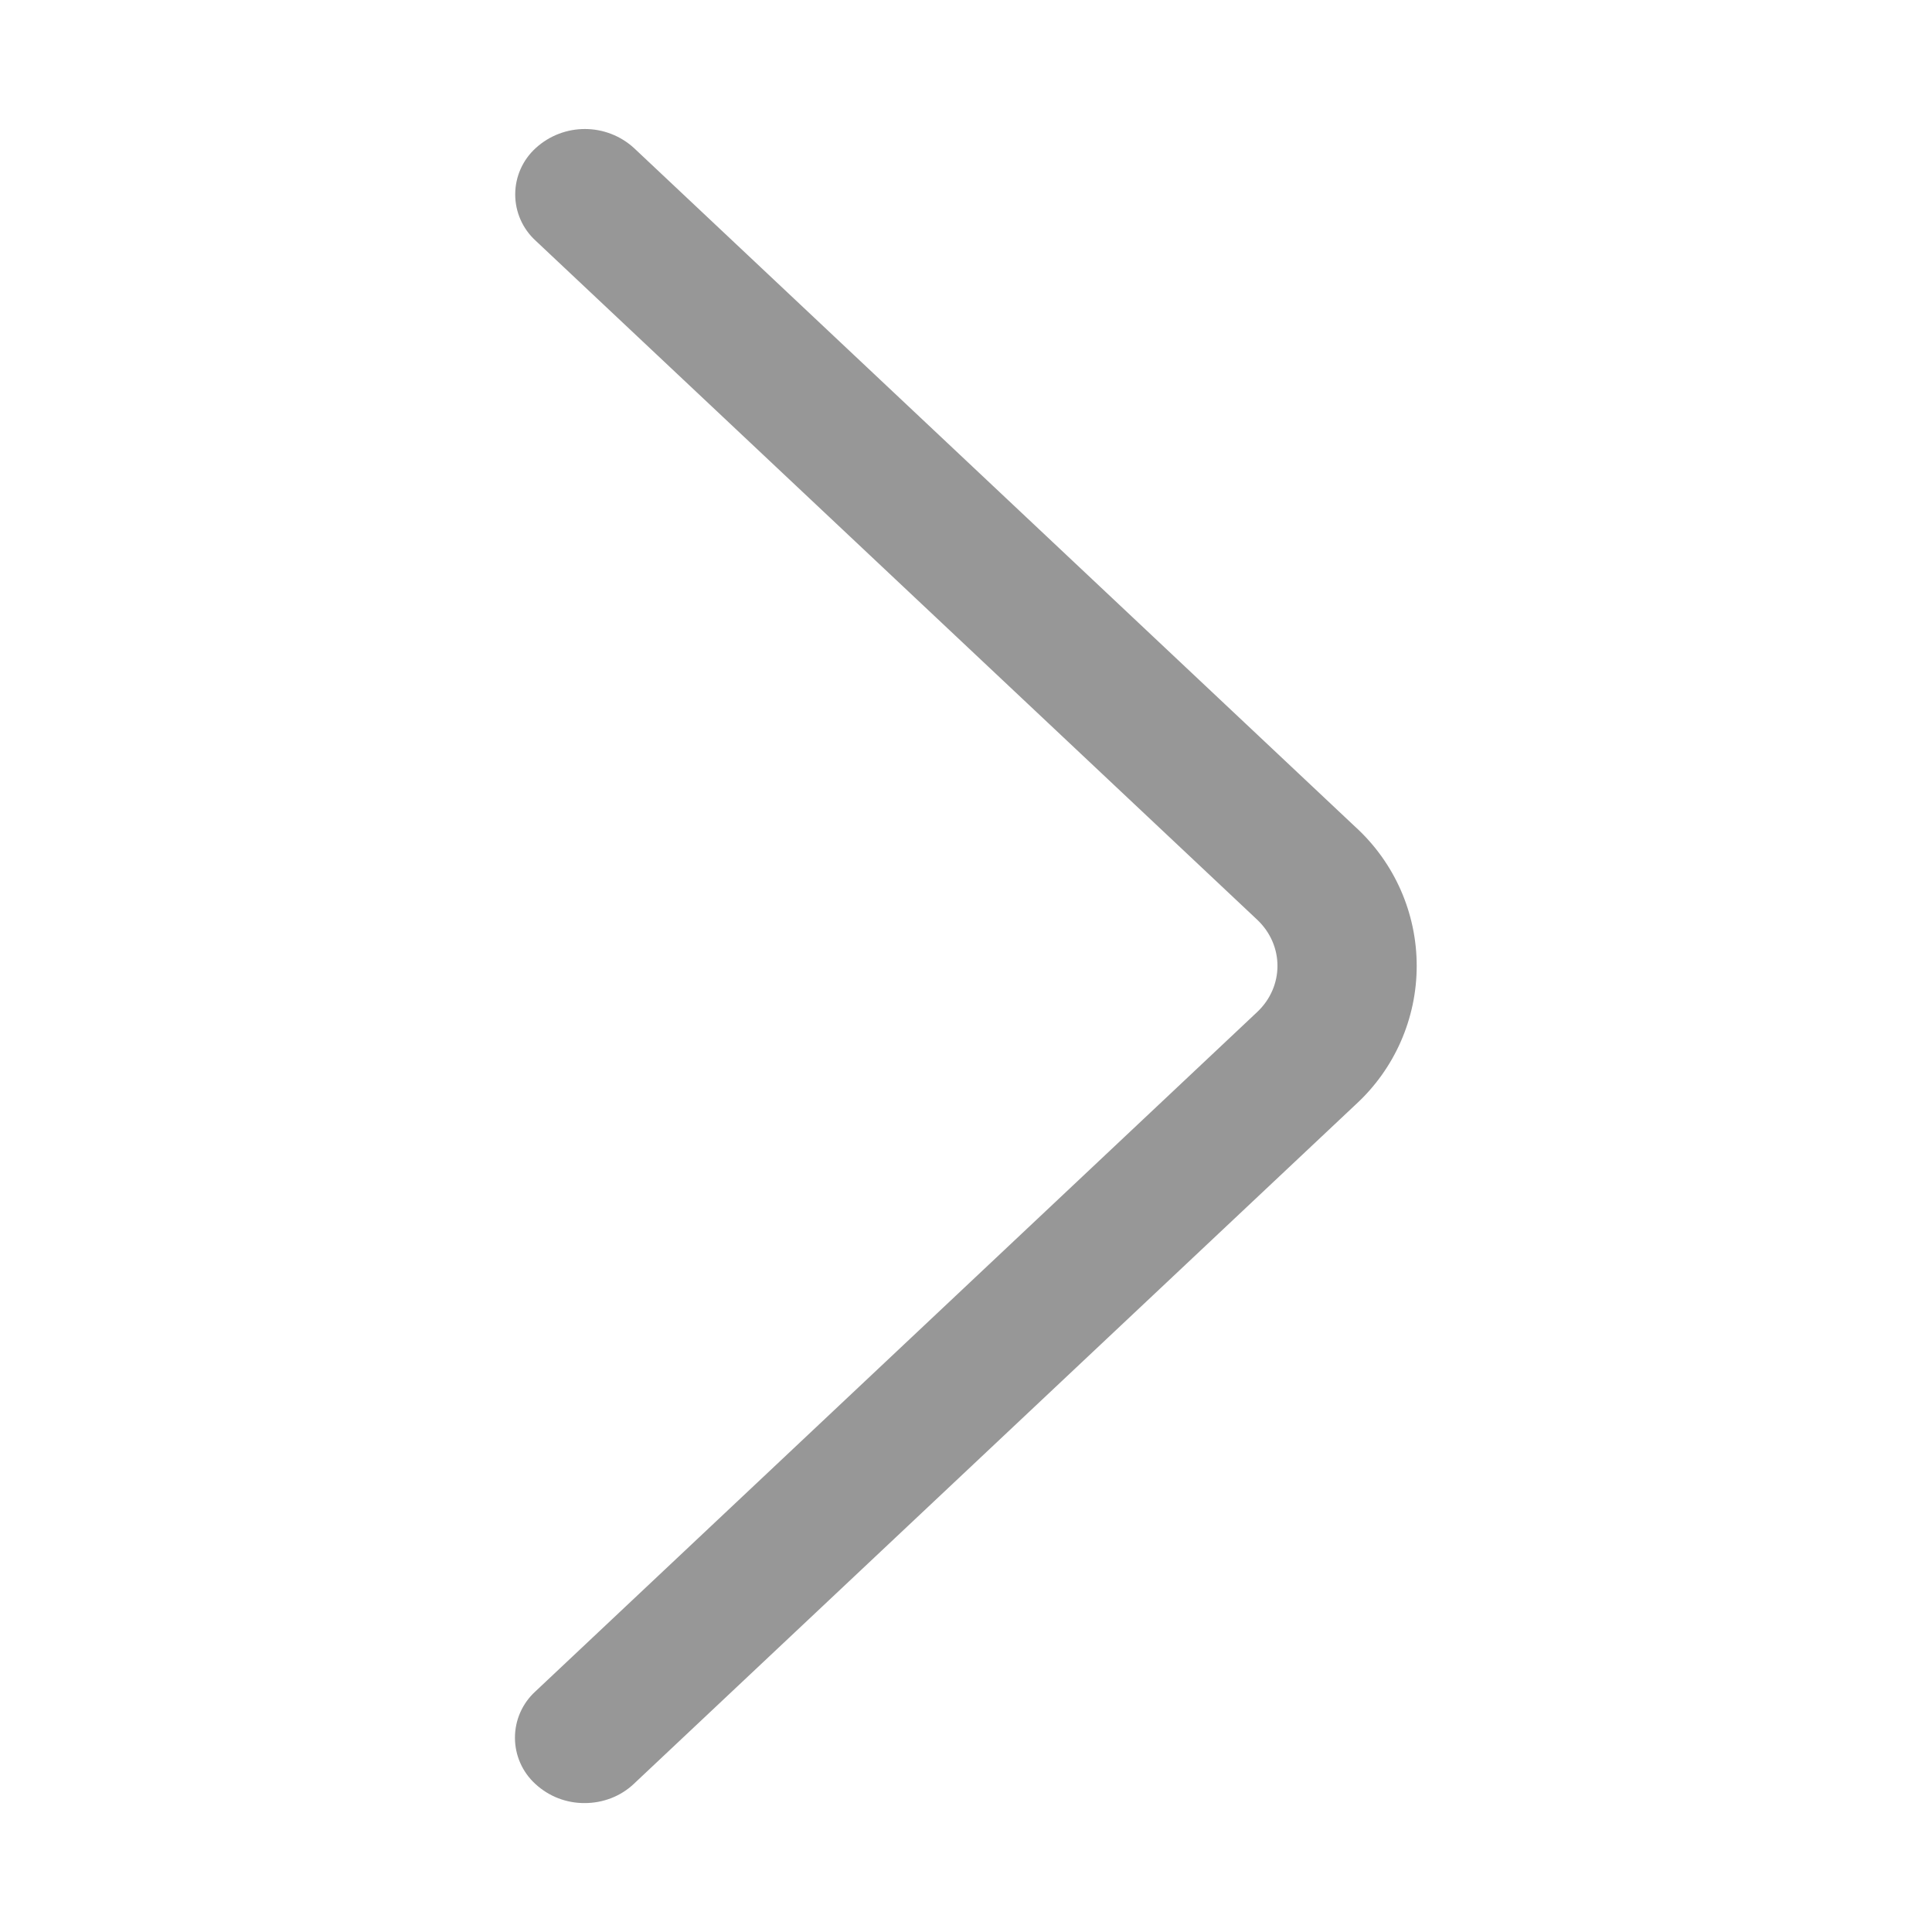
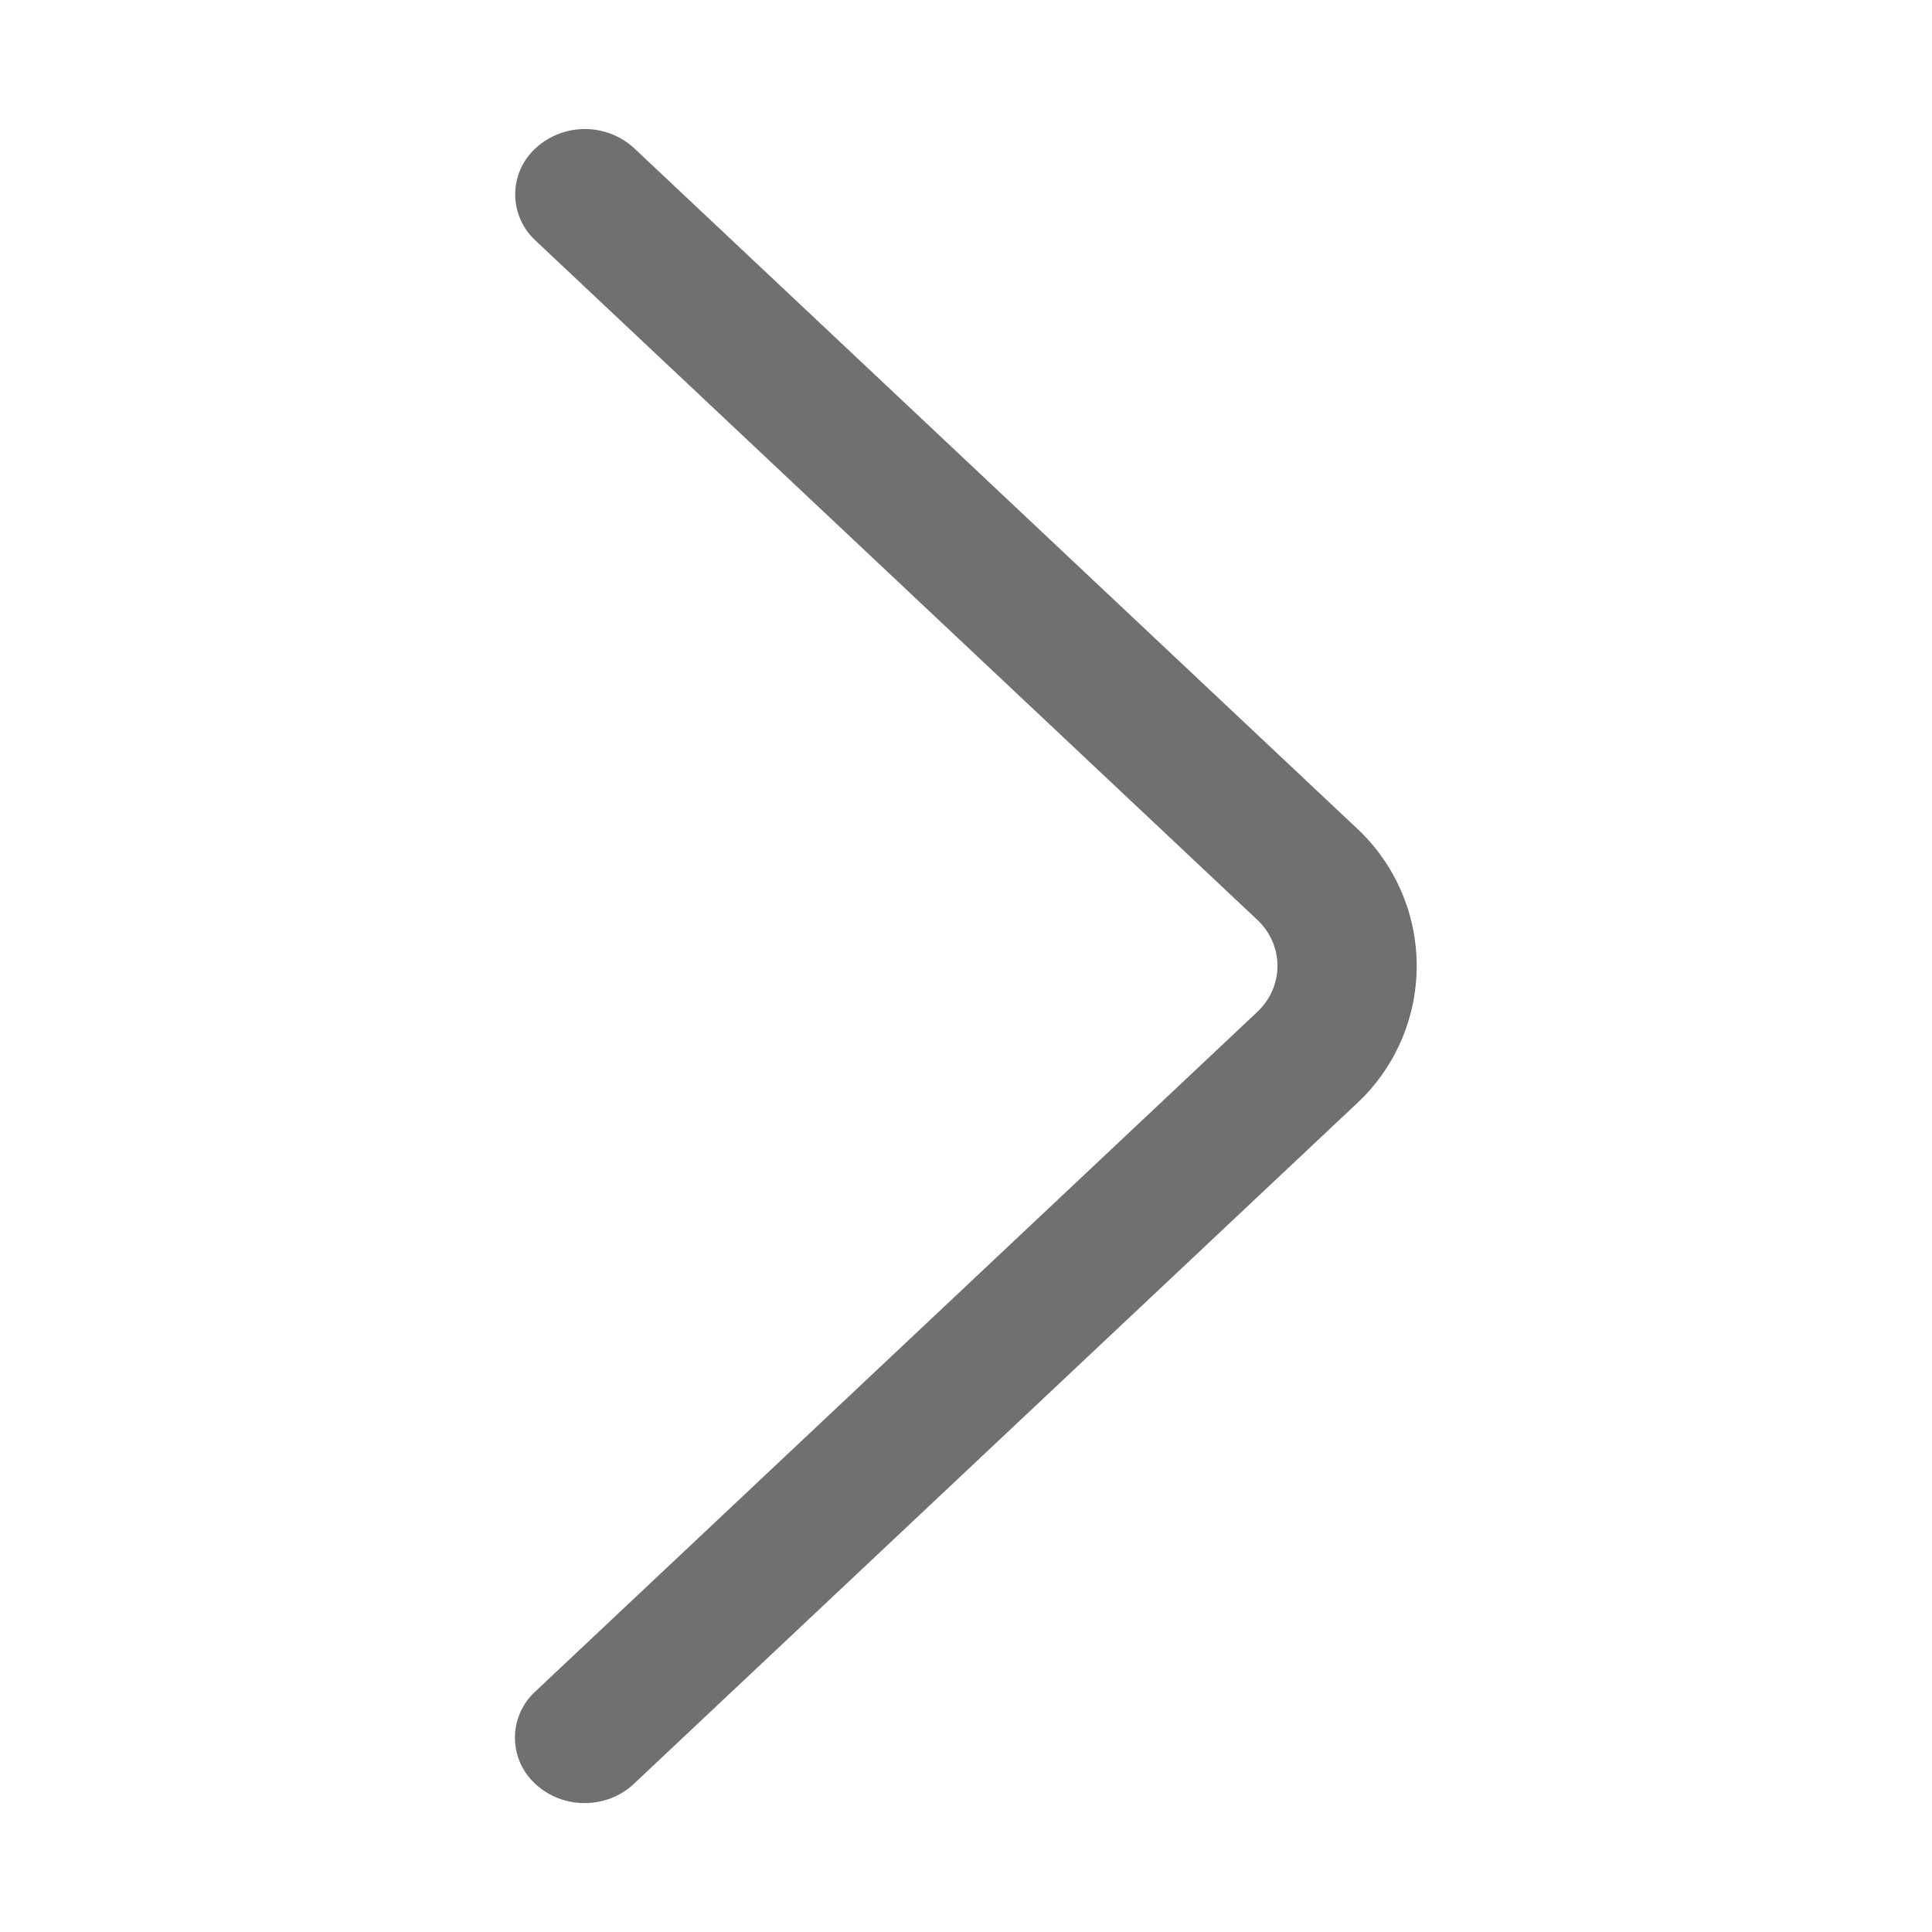
<svg xmlns="http://www.w3.org/2000/svg" fill="none" viewBox="0 0 15 15">
-   <path d="M10.526 6.423L4.923 1.15a.566.566 0 00-.764 0 .486.486 0 00-.001.718L9.76 7.14c.211.198.211.52 0 .718l-5.603 5.274a.486.486 0 000 .719.557.557 0 00.383.148c.138 0 .277-.05.382-.15l5.603-5.273a1.46 1.46 0 000-2.154z" fill="#979797" />
+   <path d="M10.526 6.423L4.923 1.15a.566.566 0 00-.764 0 .486.486 0 00-.001.718L9.76 7.14c.211.198.211.52 0 .718l-5.603 5.274a.486.486 0 000 .719.557.557 0 00.383.148c.138 0 .277-.05.382-.15l5.603-5.273a1.46 1.46 0 000-2.154z" fill="#707070" />
</svg>
